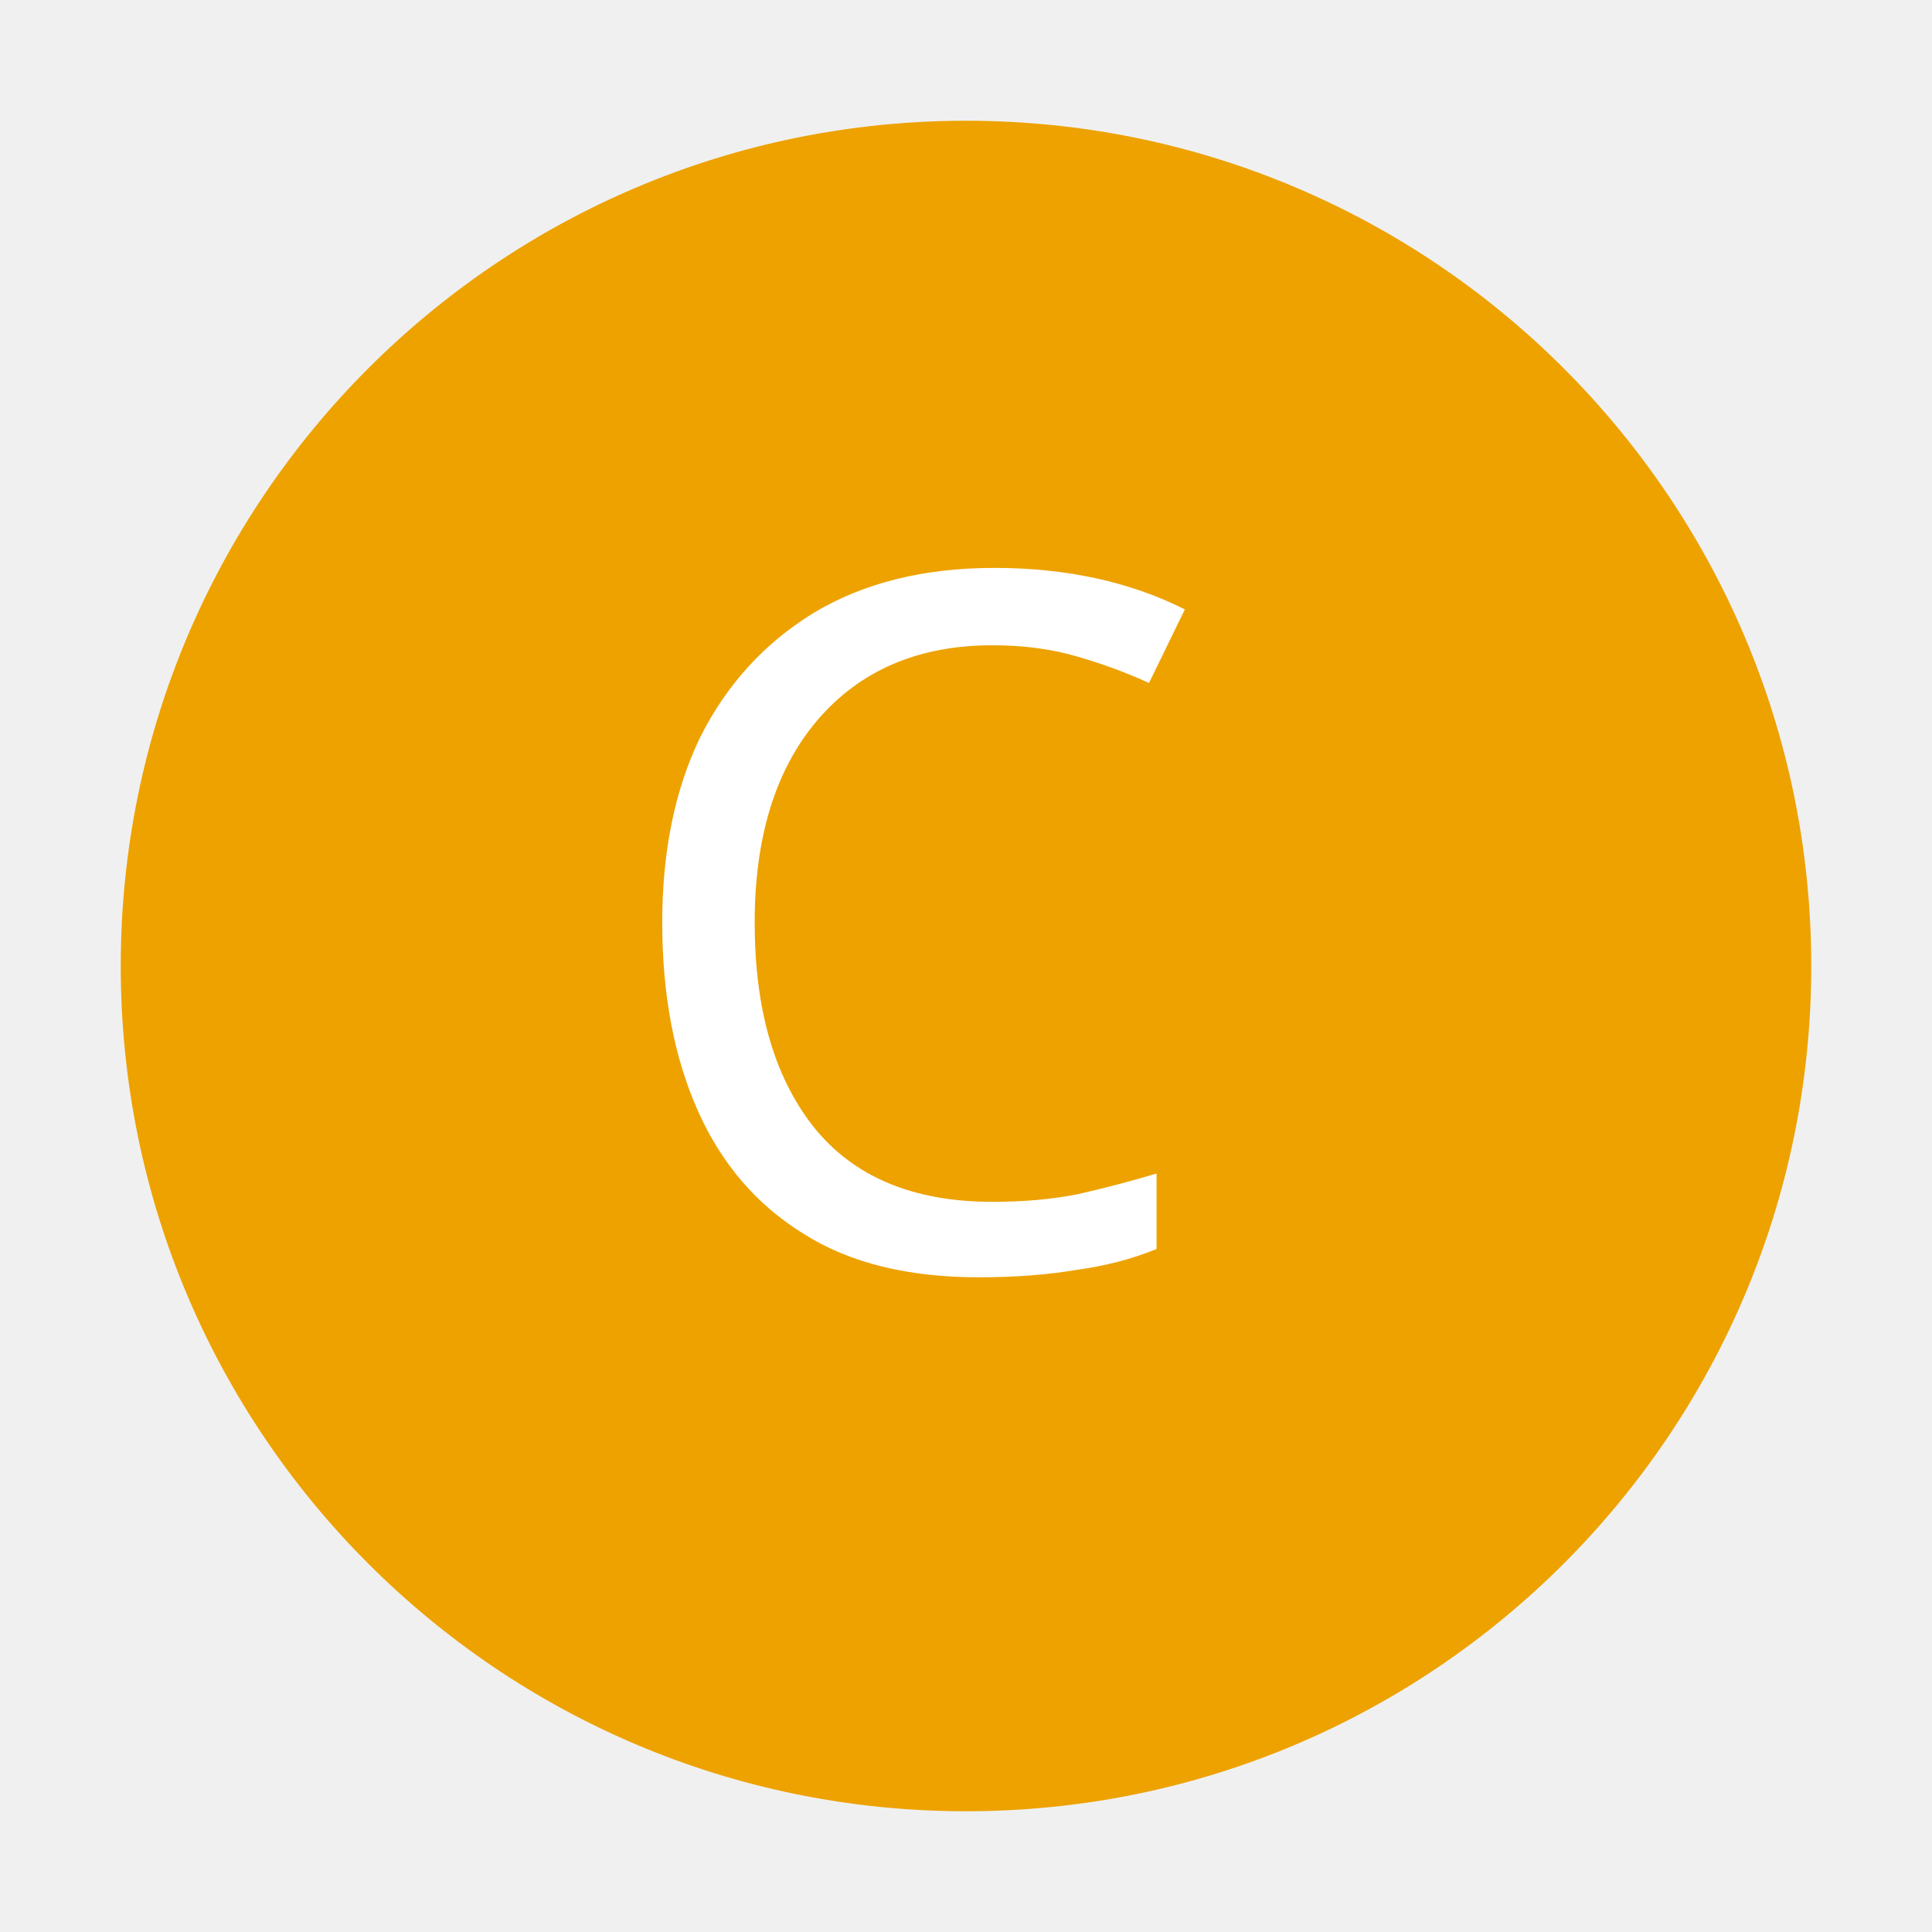
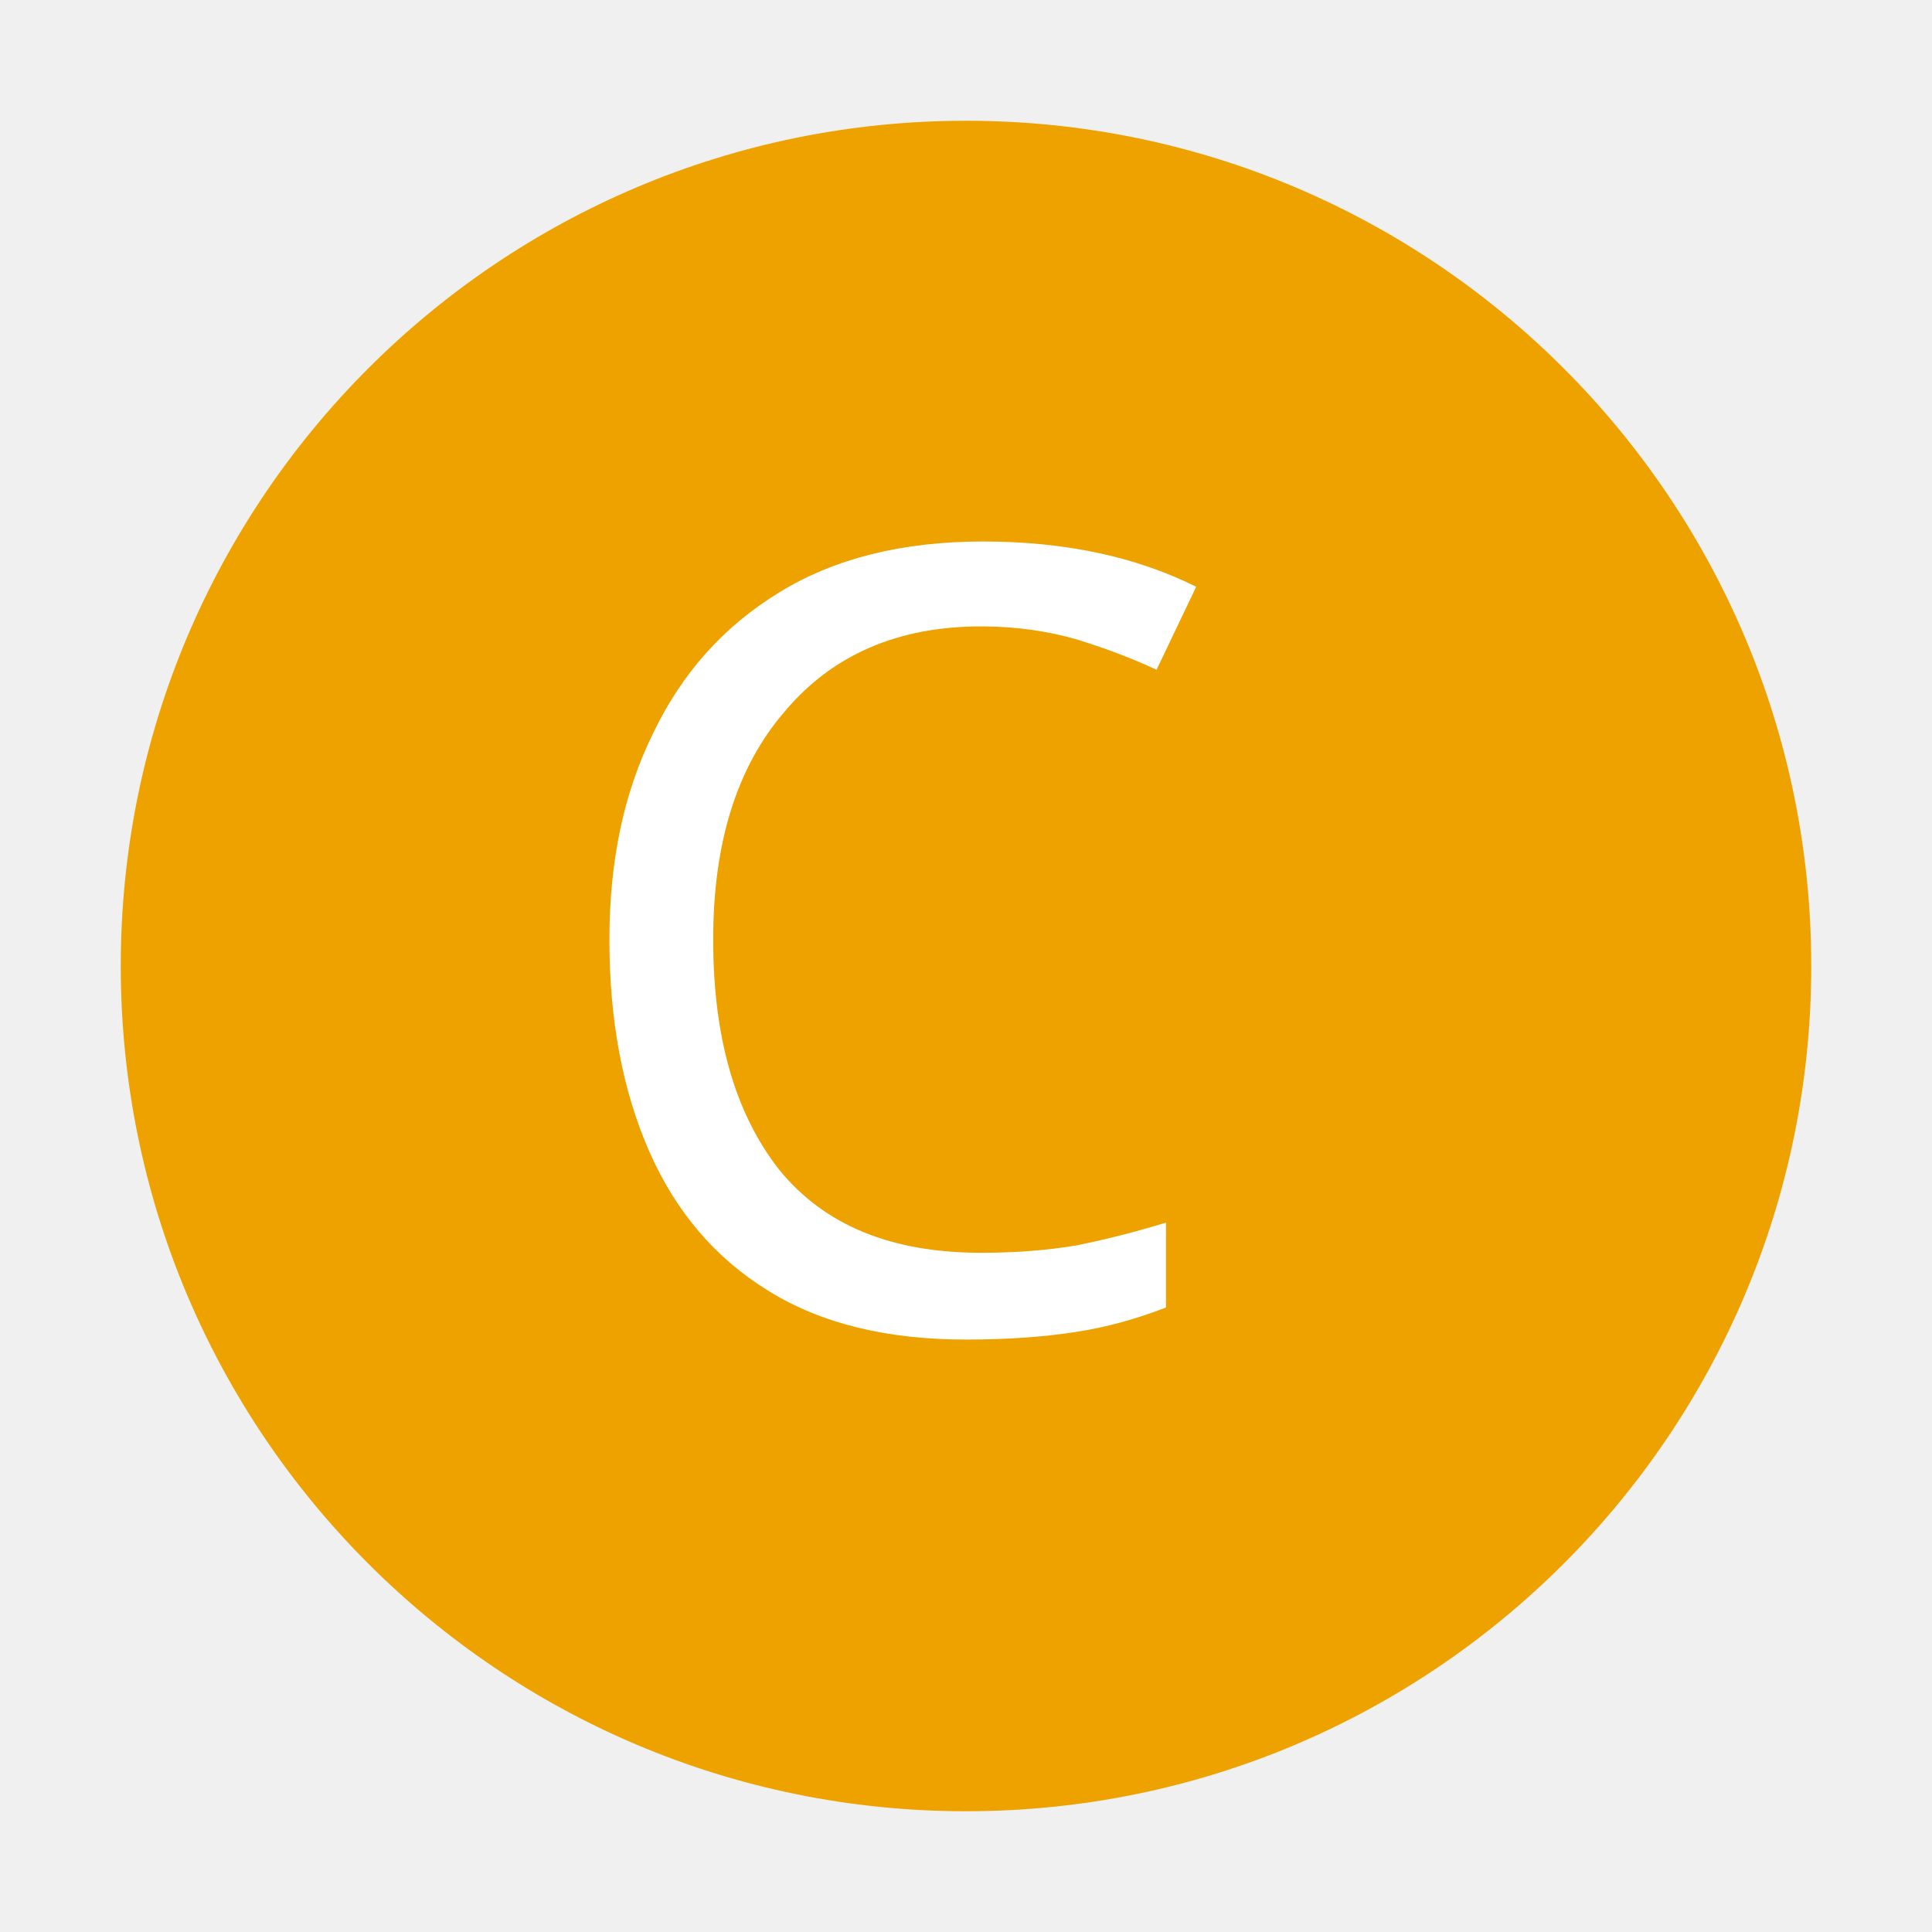
- <svg xmlns="http://www.w3.org/2000/svg" width="16" height="16">
-   <g>
-     <rect fill="none" id="canvas_background" height="2.466" width="2.466" y="-1" x="-1" />
-   </g>
-   <g>
-     <ellipse ry="7" rx="7" id="svg_1" cy="8" cx="8" stroke-opacity="0" stroke-width="0" stroke="0" fill="#EDA200" />
-     <text xml:space="preserve" text-anchor="start" font-family="Gotham" font-size="8" id="svg_2" y="10.5" x="5" stroke-opacity="0" stroke-width="0" stroke="0" fill="#FFFFFF">C</text>
+ <svg xmlns="http://www.w3.org/2000/svg" width="16" height="16" viewBox="0 0 16 16">
+   <g fill="none" fill-rule="evenodd">
+     <rect width="16" height="16" />
+     <circle cx="8" cy="8" r="7" fill="#EDA200" />
+     <text fill="#FFF" font-family="Gotham" font-size="9">
+       <tspan x="4.5" y="11">C</tspan>
+     </text>
  </g>
</svg>
